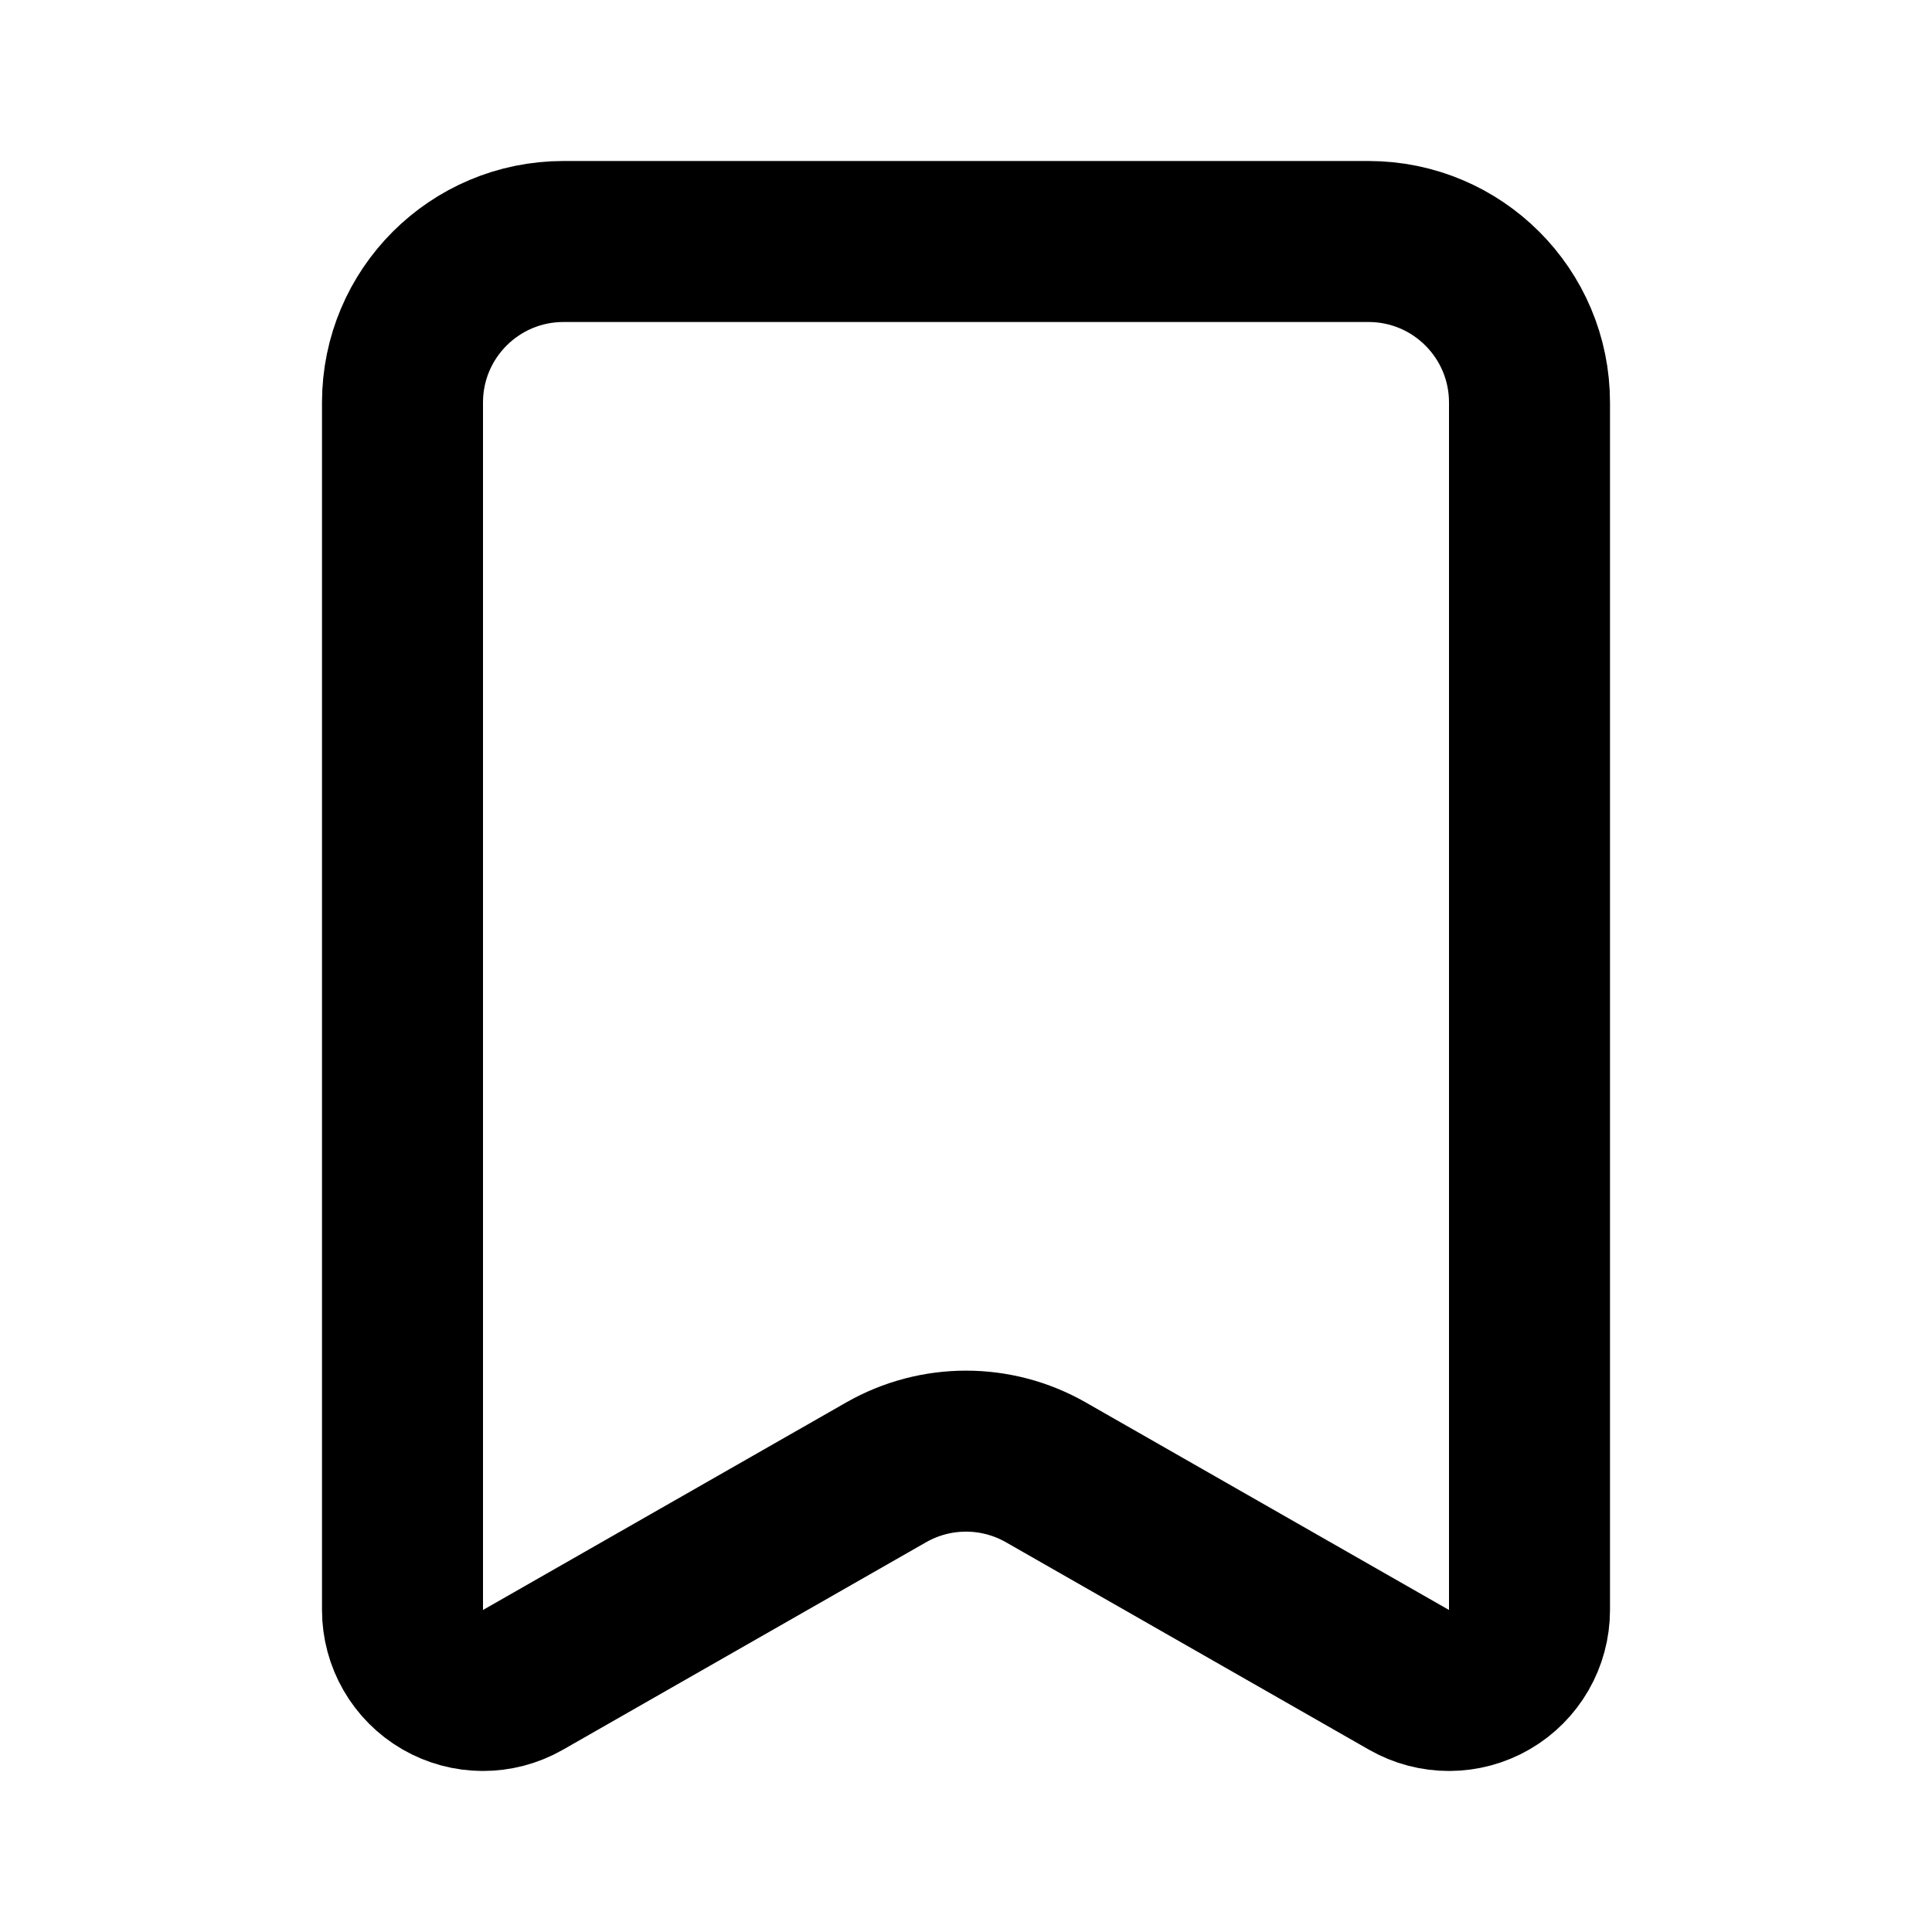
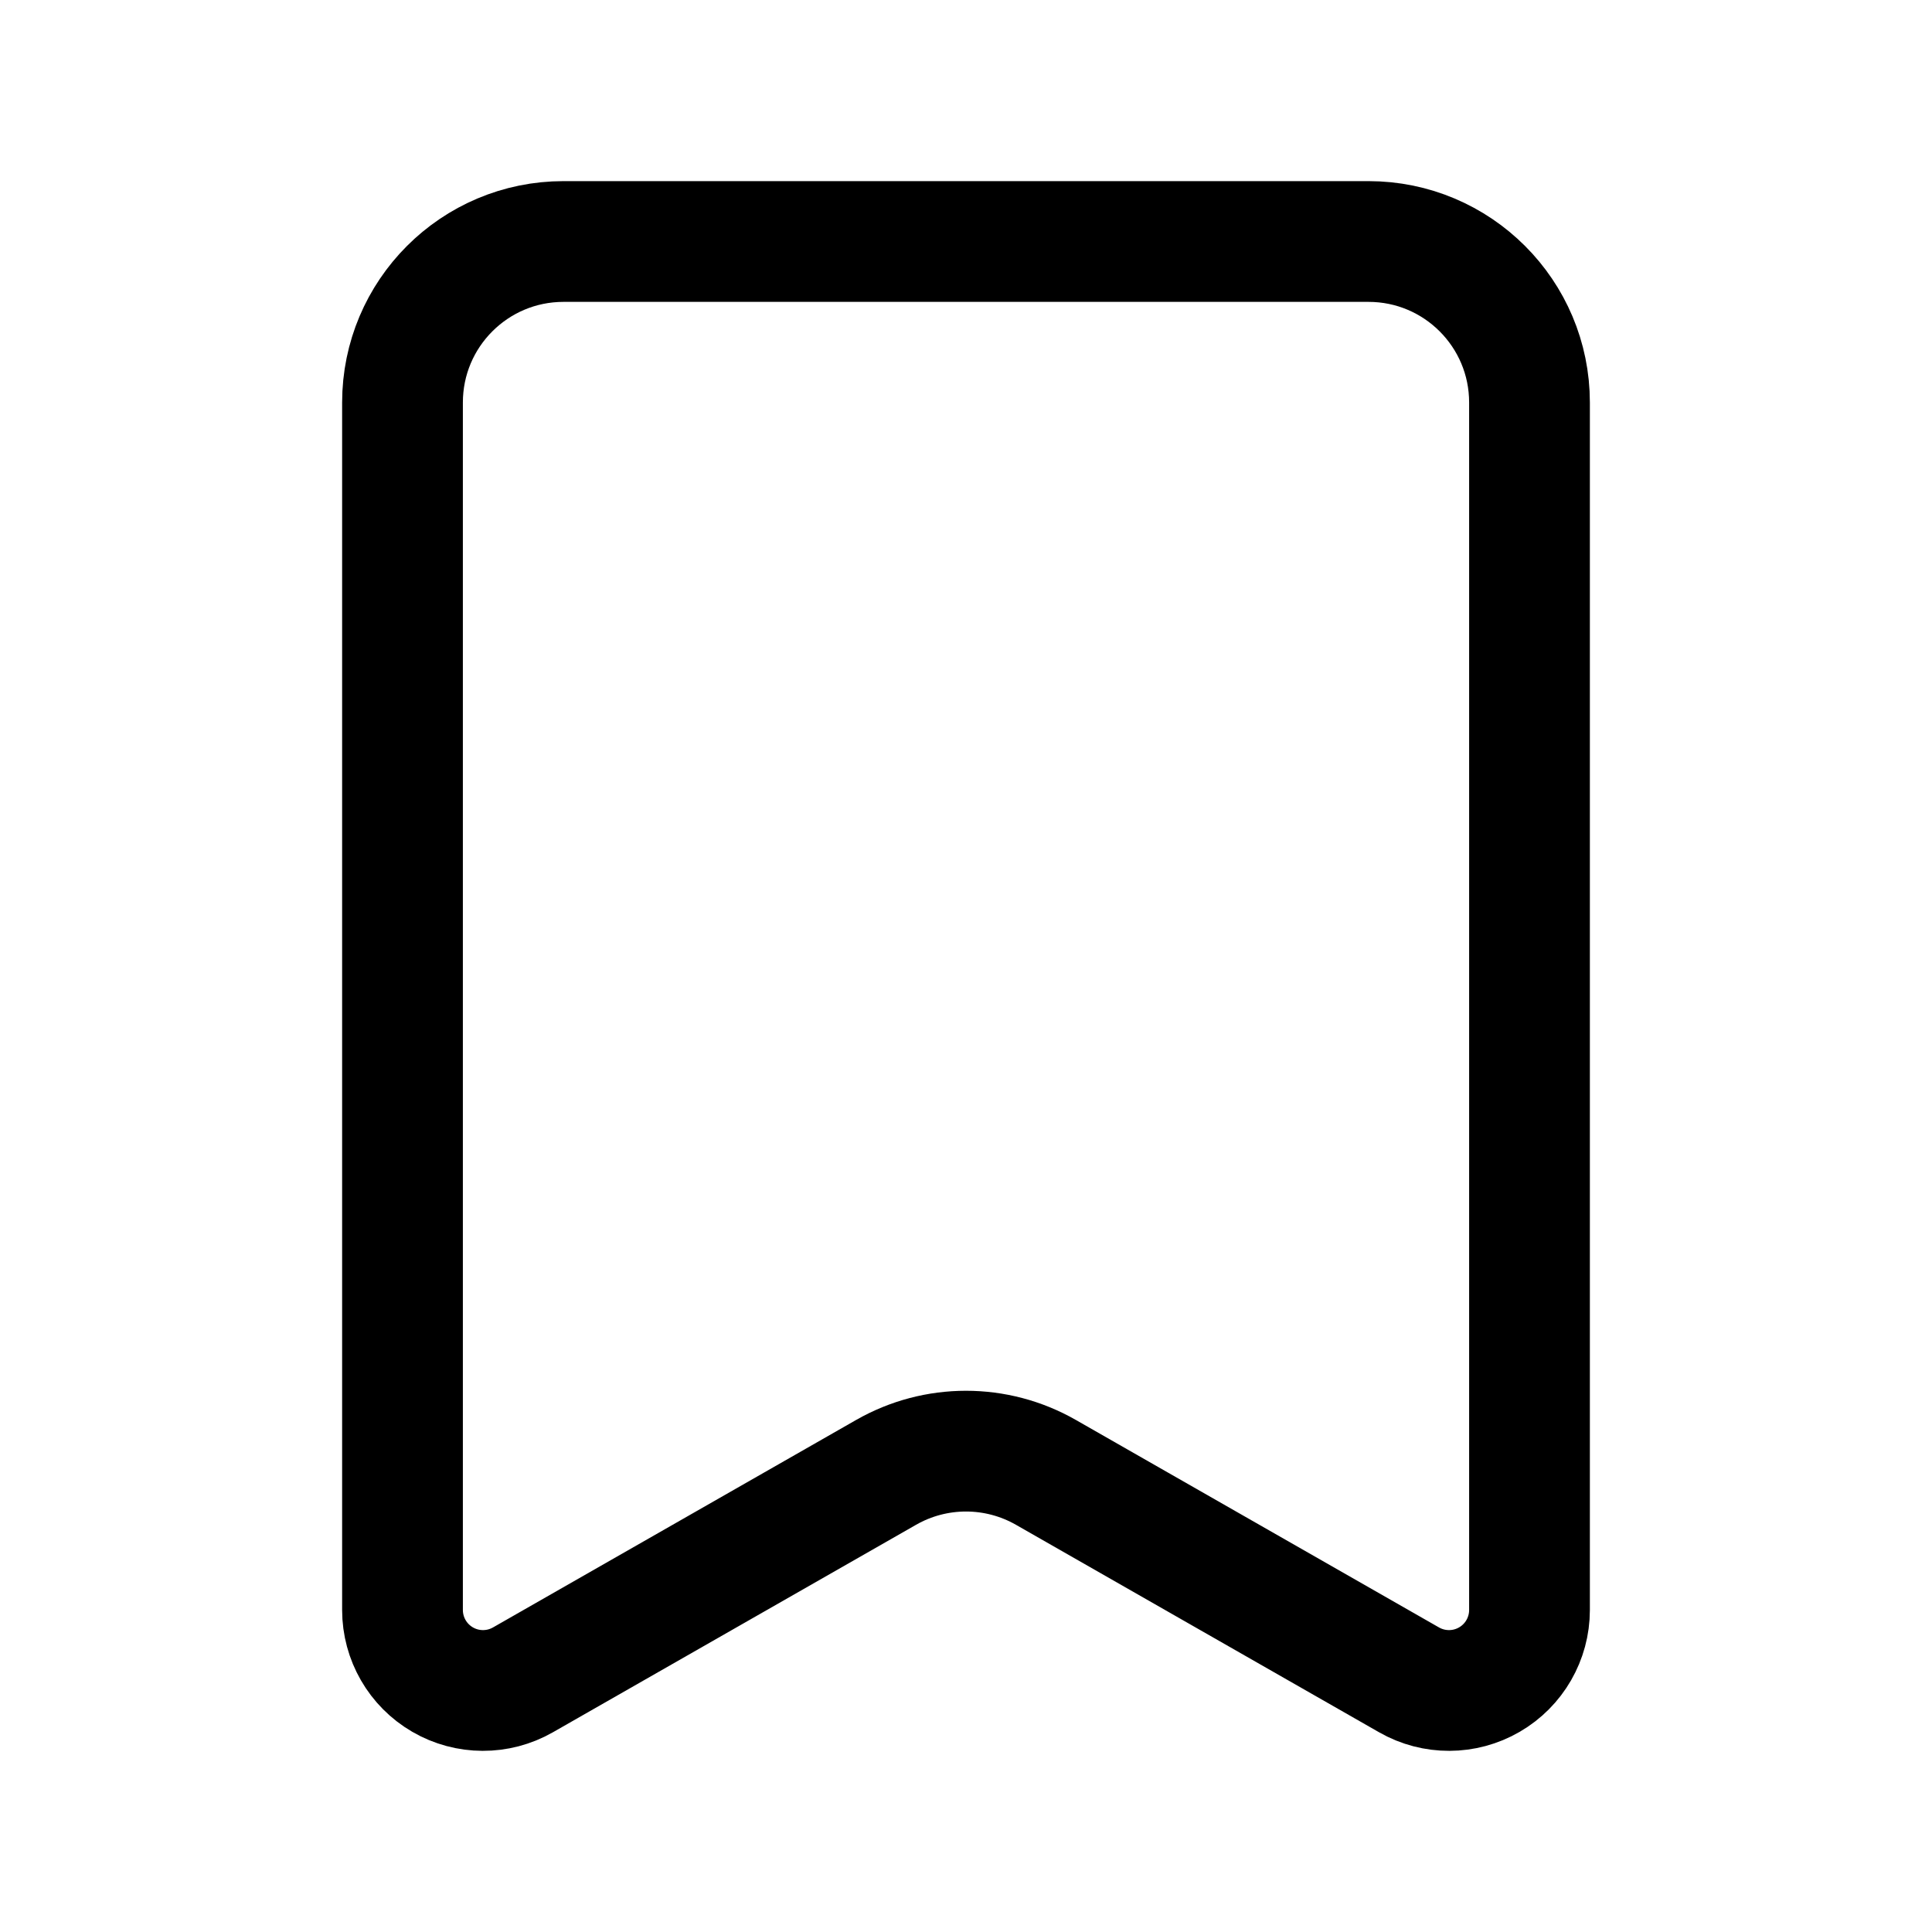
- <svg xmlns="http://www.w3.org/2000/svg" width="24" height="24" viewBox="0 0 24 24" fill="none" stroke="currentColor" stroke-width="2" stroke-linecap="round" stroke-linejoin="round" class="lucide lucide-bookmark-icon lucide-bookmark">
+ <svg xmlns="http://www.w3.org/2000/svg" width="24" height="24" viewBox="0 0 24 24" fill="none" stroke="currentColor" stroke-width="1.5" stroke-linecap="round" stroke-linejoin="round" class="lucide lucide-bookmark-icon lucide-bookmark">
  <path d="M17 3a2 2 0 0 1 2 2v15a1 1 0 0 1-1.496.868l-4.512-2.578a2 2 0 0 0-1.984 0l-4.512 2.578A1 1 0 0 1 5 20V5a2 2 0 0 1 2-2z" />
</svg>
